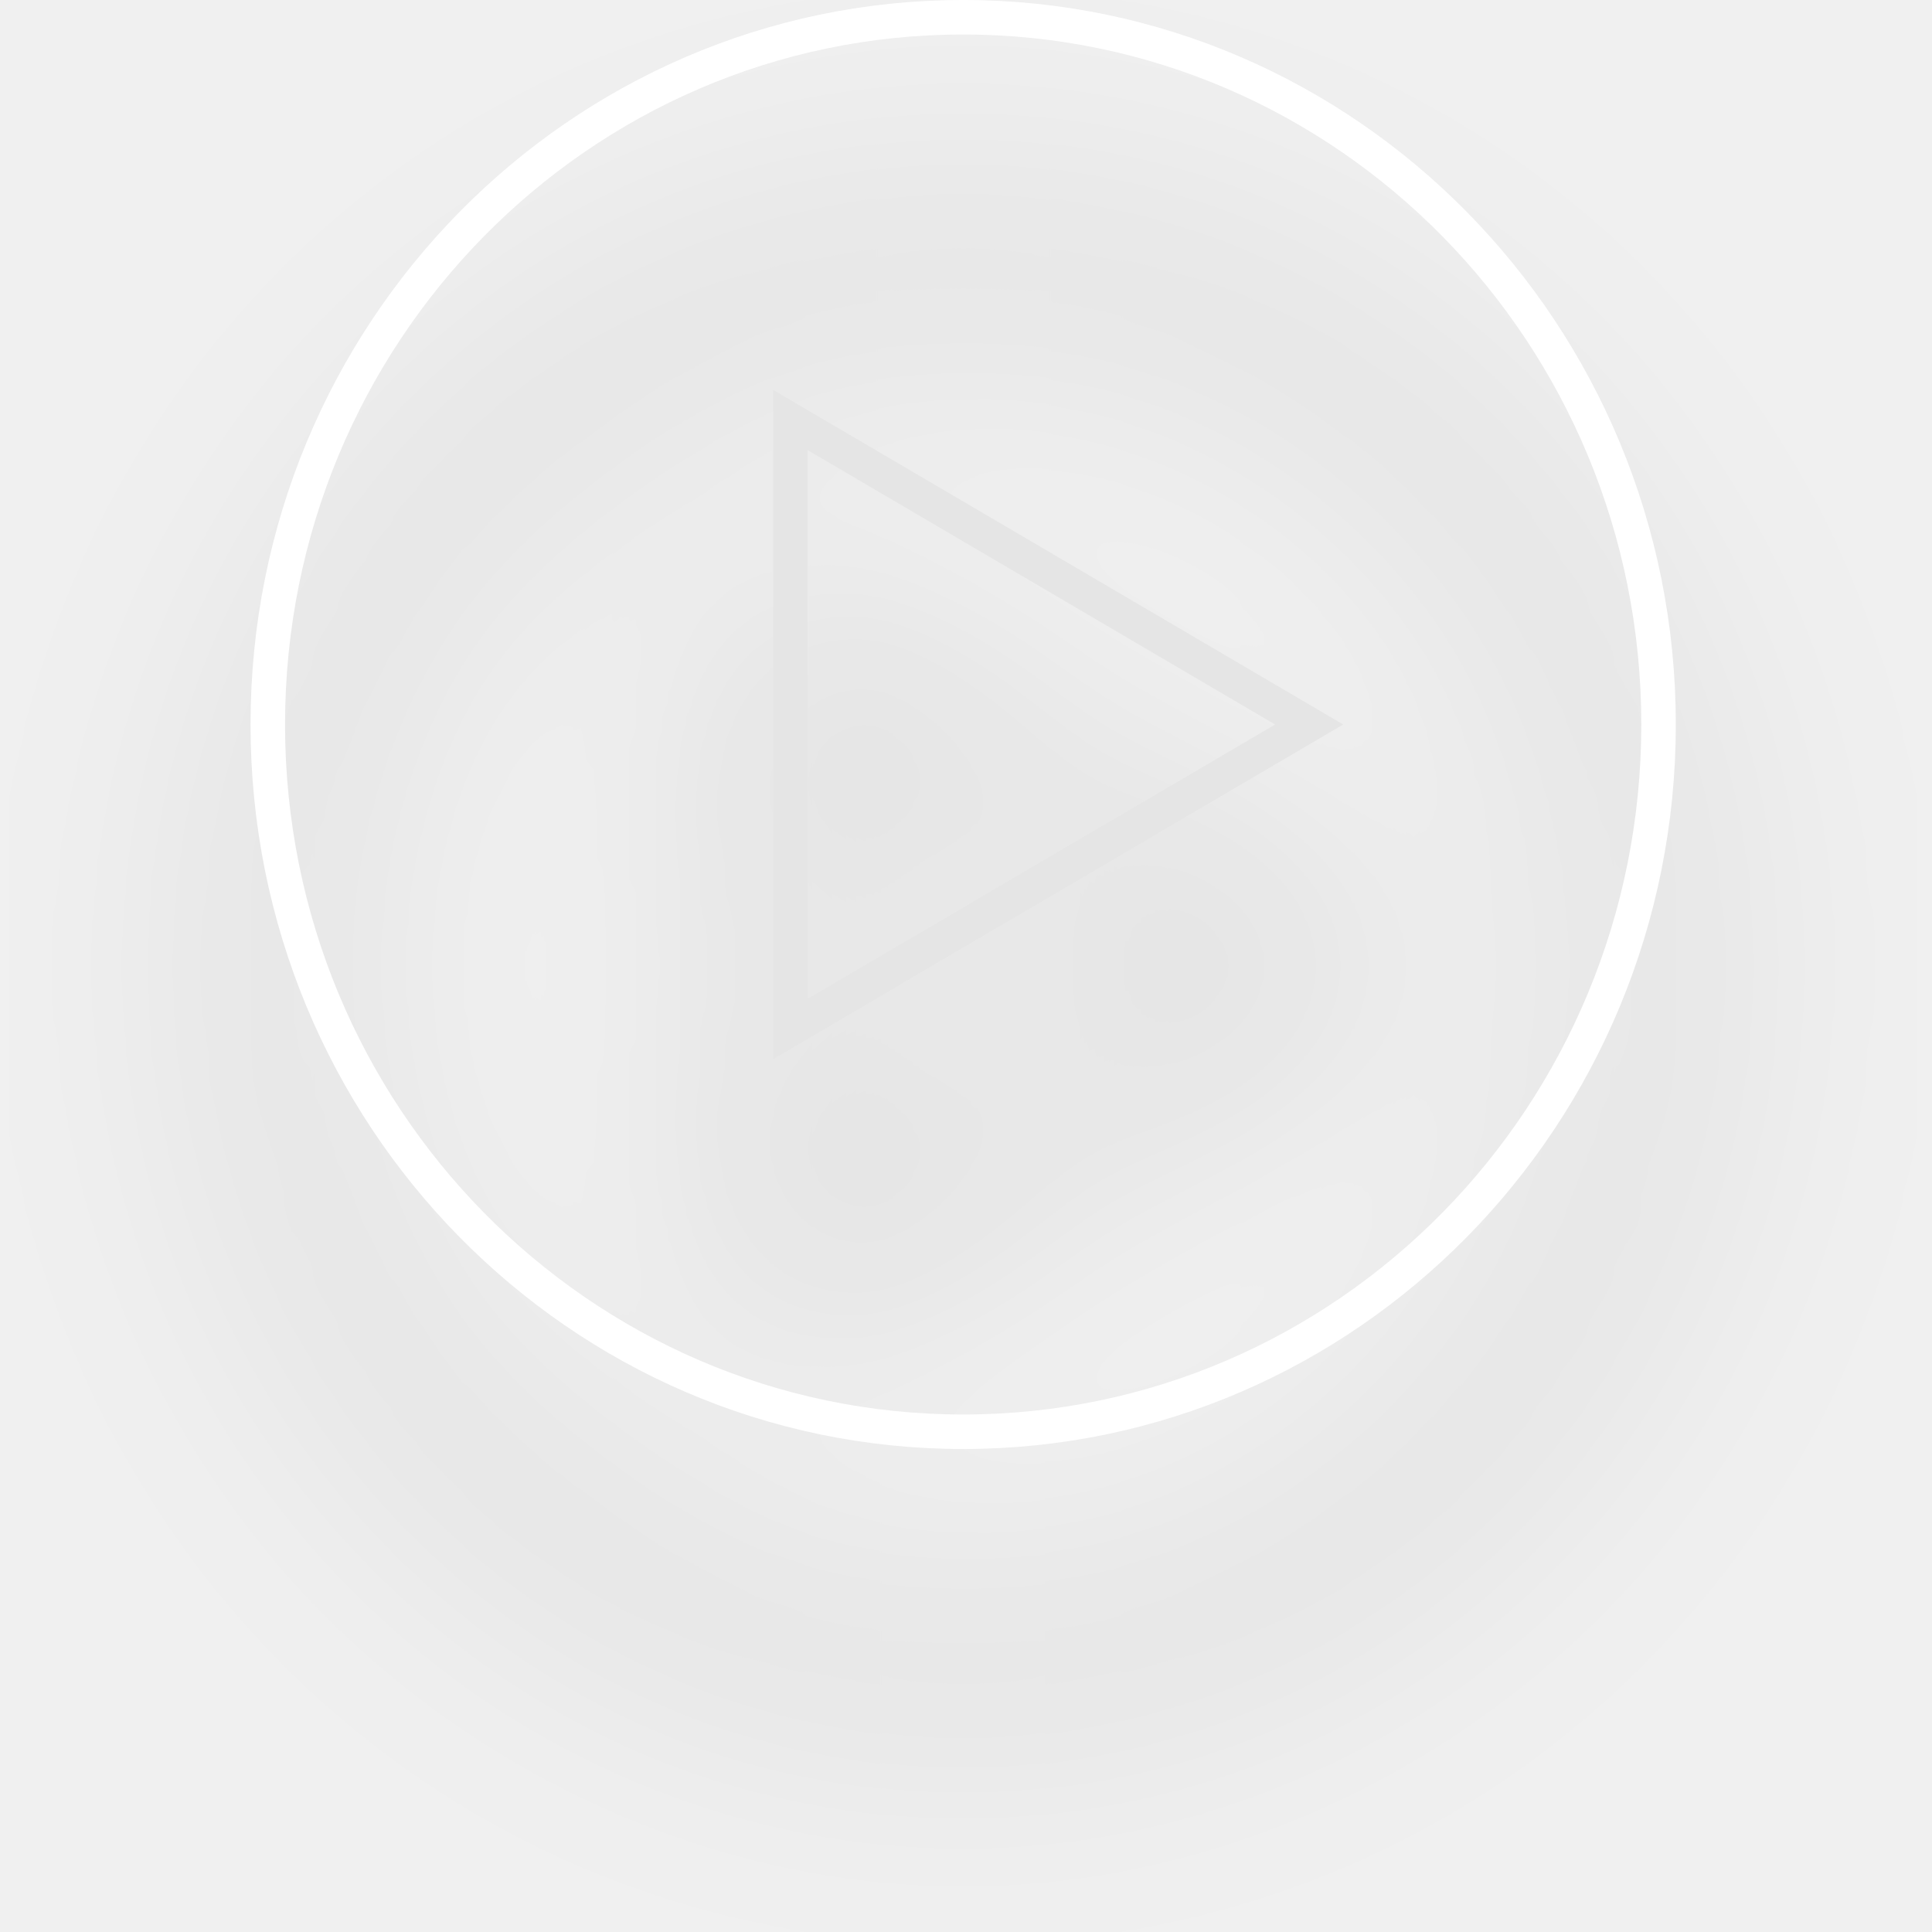
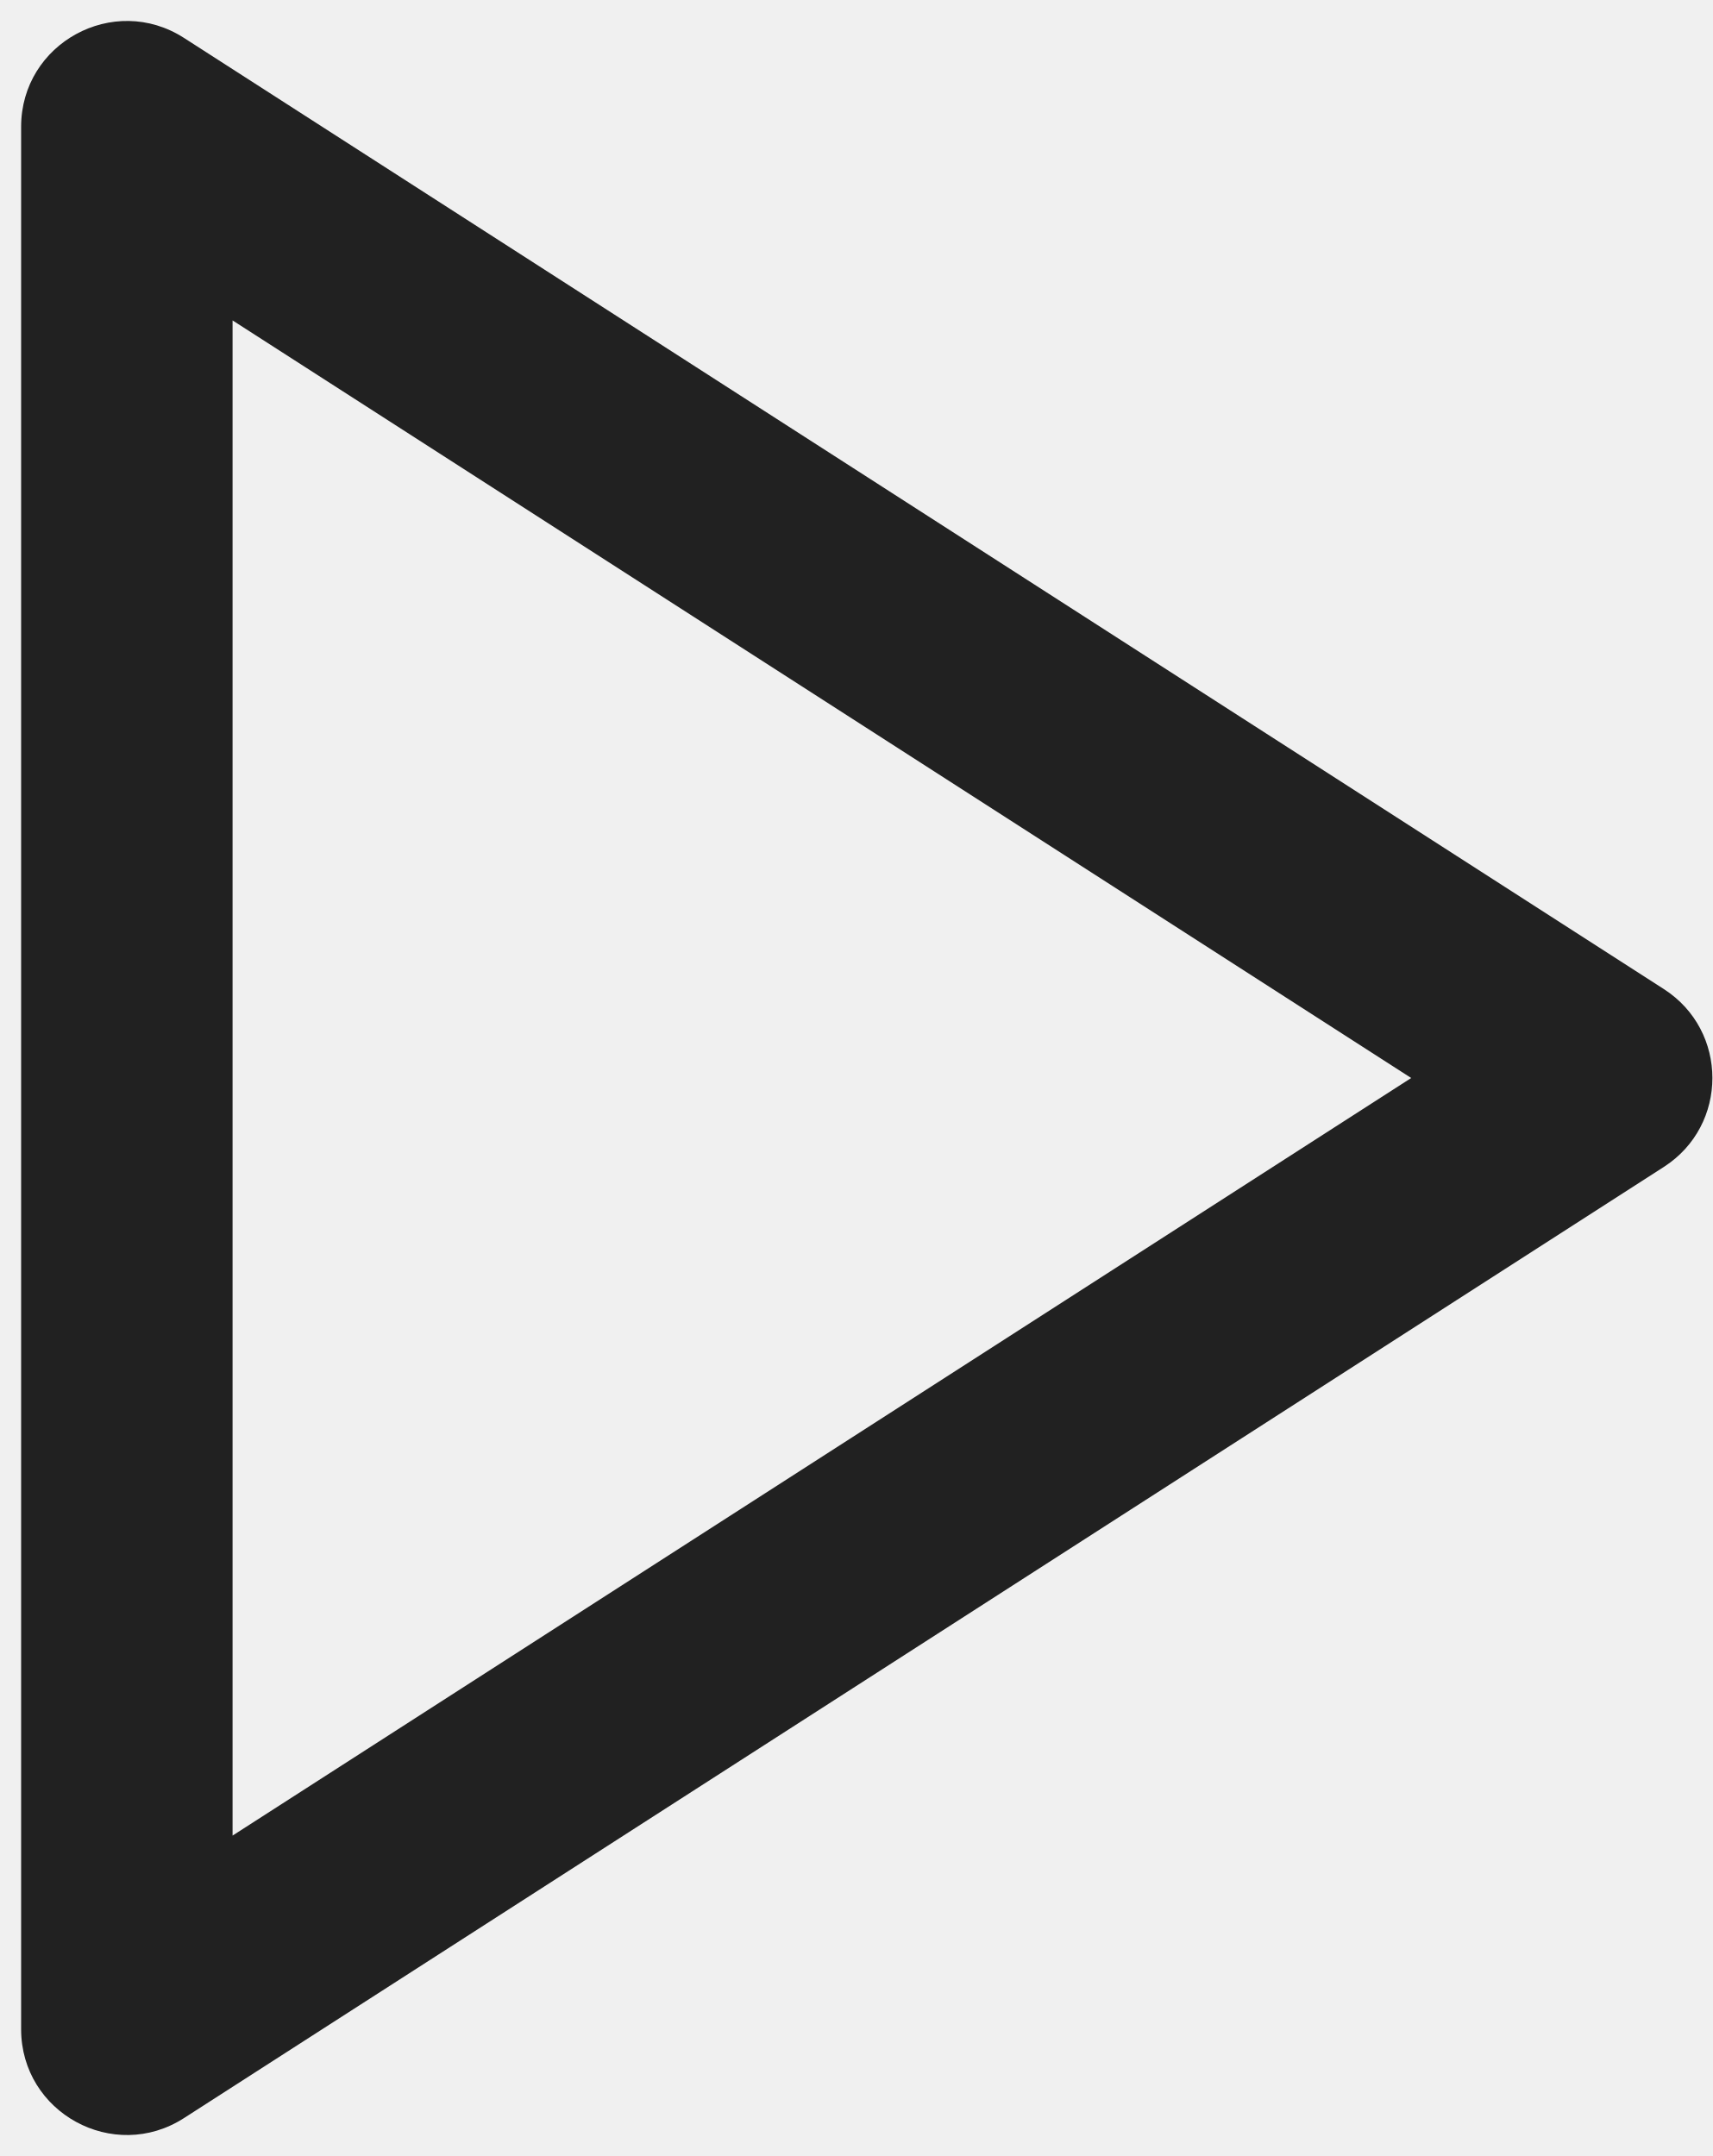
- <svg xmlns="http://www.w3.org/2000/svg" width="56" height="56" viewBox="0 0 56 56" fill="none">
-   <g filter="url(#filter0_d)">
-     <path d="M48.074 21C48.074 32.33 39.042 41.5 27.918 41.5C16.794 41.5 7.762 32.33 7.762 21C7.762 9.67 16.794 0.5 27.918 0.5C39.042 0.5 48.074 9.67 48.074 21Z" stroke="#FFF" />
-     <path d="M22.91 12.174L37.947 21L22.91 29.826L22.91 12.174Z" stroke="#E5E5E5" />
-   </g>
-   <defs>
-     <filter id="filter0_d" x="0.262" y="0" width="55.312" height="56" filterUnits="userSpaceOnUse" color-interpolation-filters="sRGB">
-       <feFlood flood-opacity="0" result="BackgroundImageFix" />
-       <feColorMatrix in="SourceAlpha" type="matrix" values="0 0 0 0 0 0 0 0 0 0 0 0 0 0 0 0 0 0 127 0" />
-       <feOffset dy="7" />
-       <feGaussianBlur stdDeviation="3.5" />
-       <feColorMatrix type="matrix" values="0 0 0 0 0 0 0 0 0 0 0 0 0 0 0 0 0 0 0.25 0" />
-       <feBlend mode="normal" in2="BackgroundImageFix" result="effect1_dropShadow" />
-       <feBlend mode="normal" in="SourceGraphic" in2="effect1_dropShadow" result="shape" />
-     </filter>
-   </defs>
+ <svg xmlns="http://www.w3.org/2000/svg" width="27" height="34" viewBox="0 0 27 34" fill="none">
+   <path fill-rule="evenodd" clip-rule="evenodd" d="M0.333 2V32C0.333 33.319 1.792 34.115 2.901 33.402L26.235 18.402C27.255 17.746 27.255 16.254 26.235 15.598L2.901 0.598C1.792 -0.115 0.333 0.681 0.333 2ZM22.251 17L3.667 28.947V5.053L22.251 17Z" fill="#212121" />
</svg>
